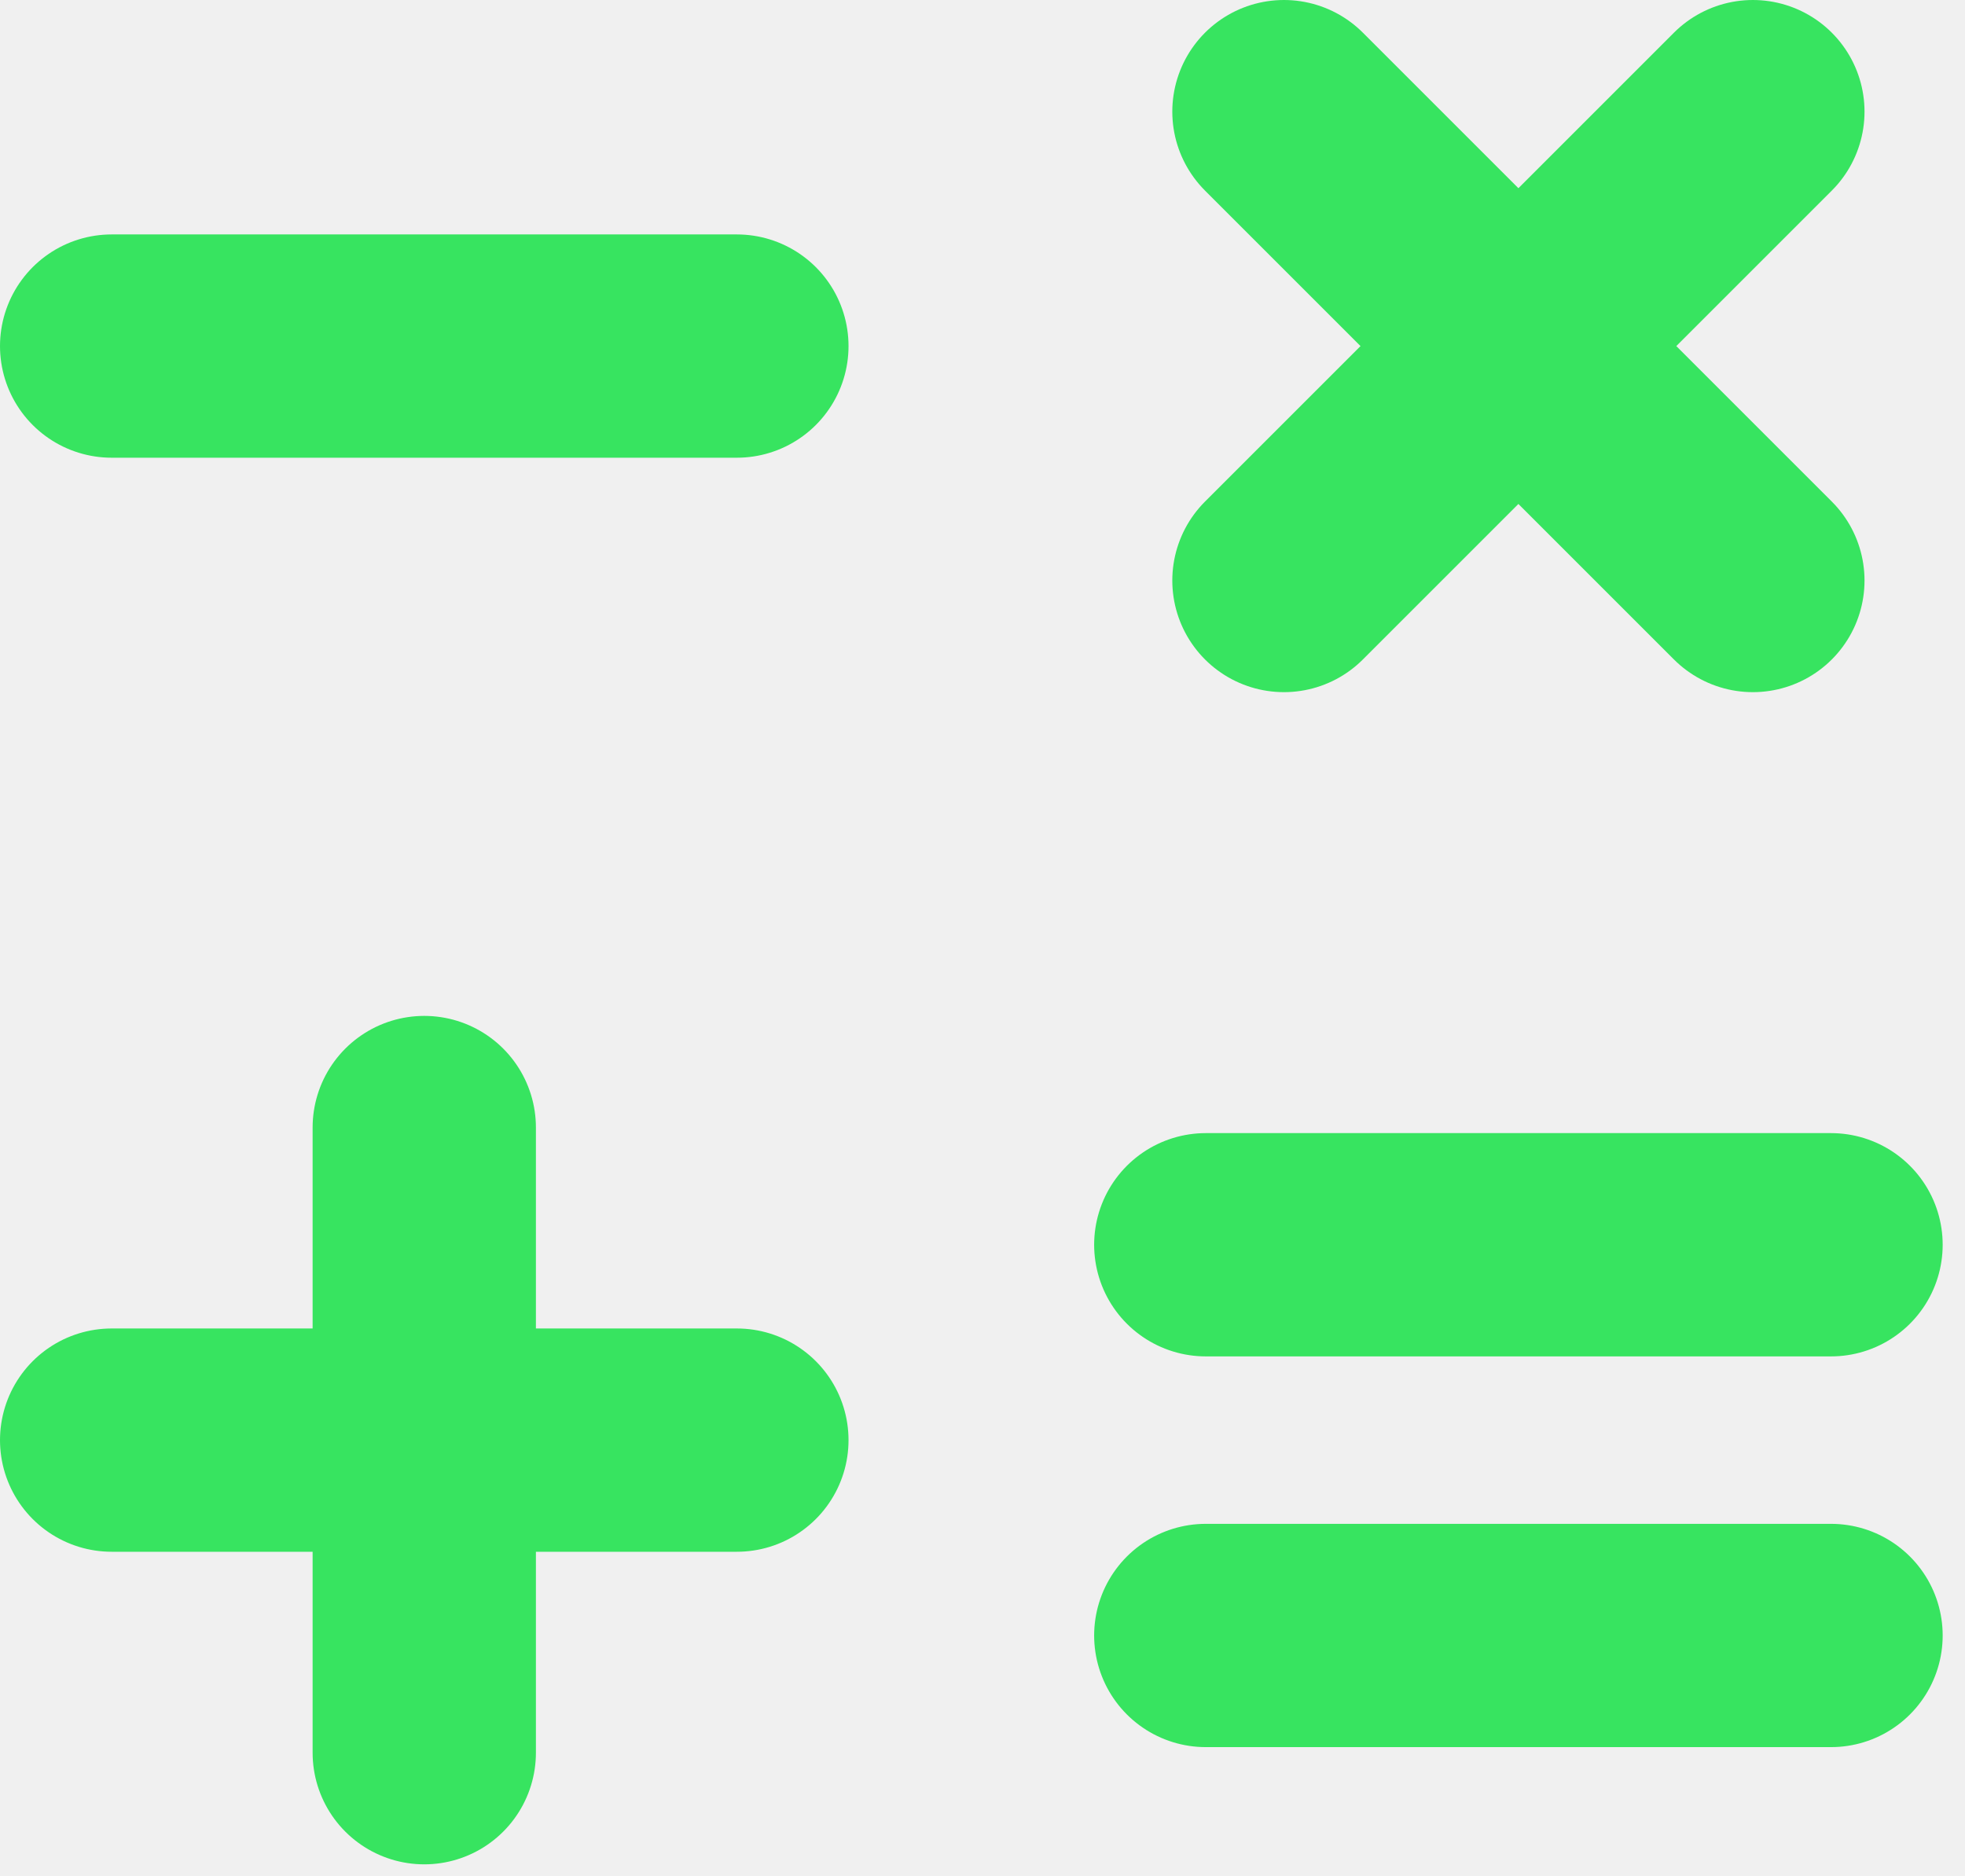
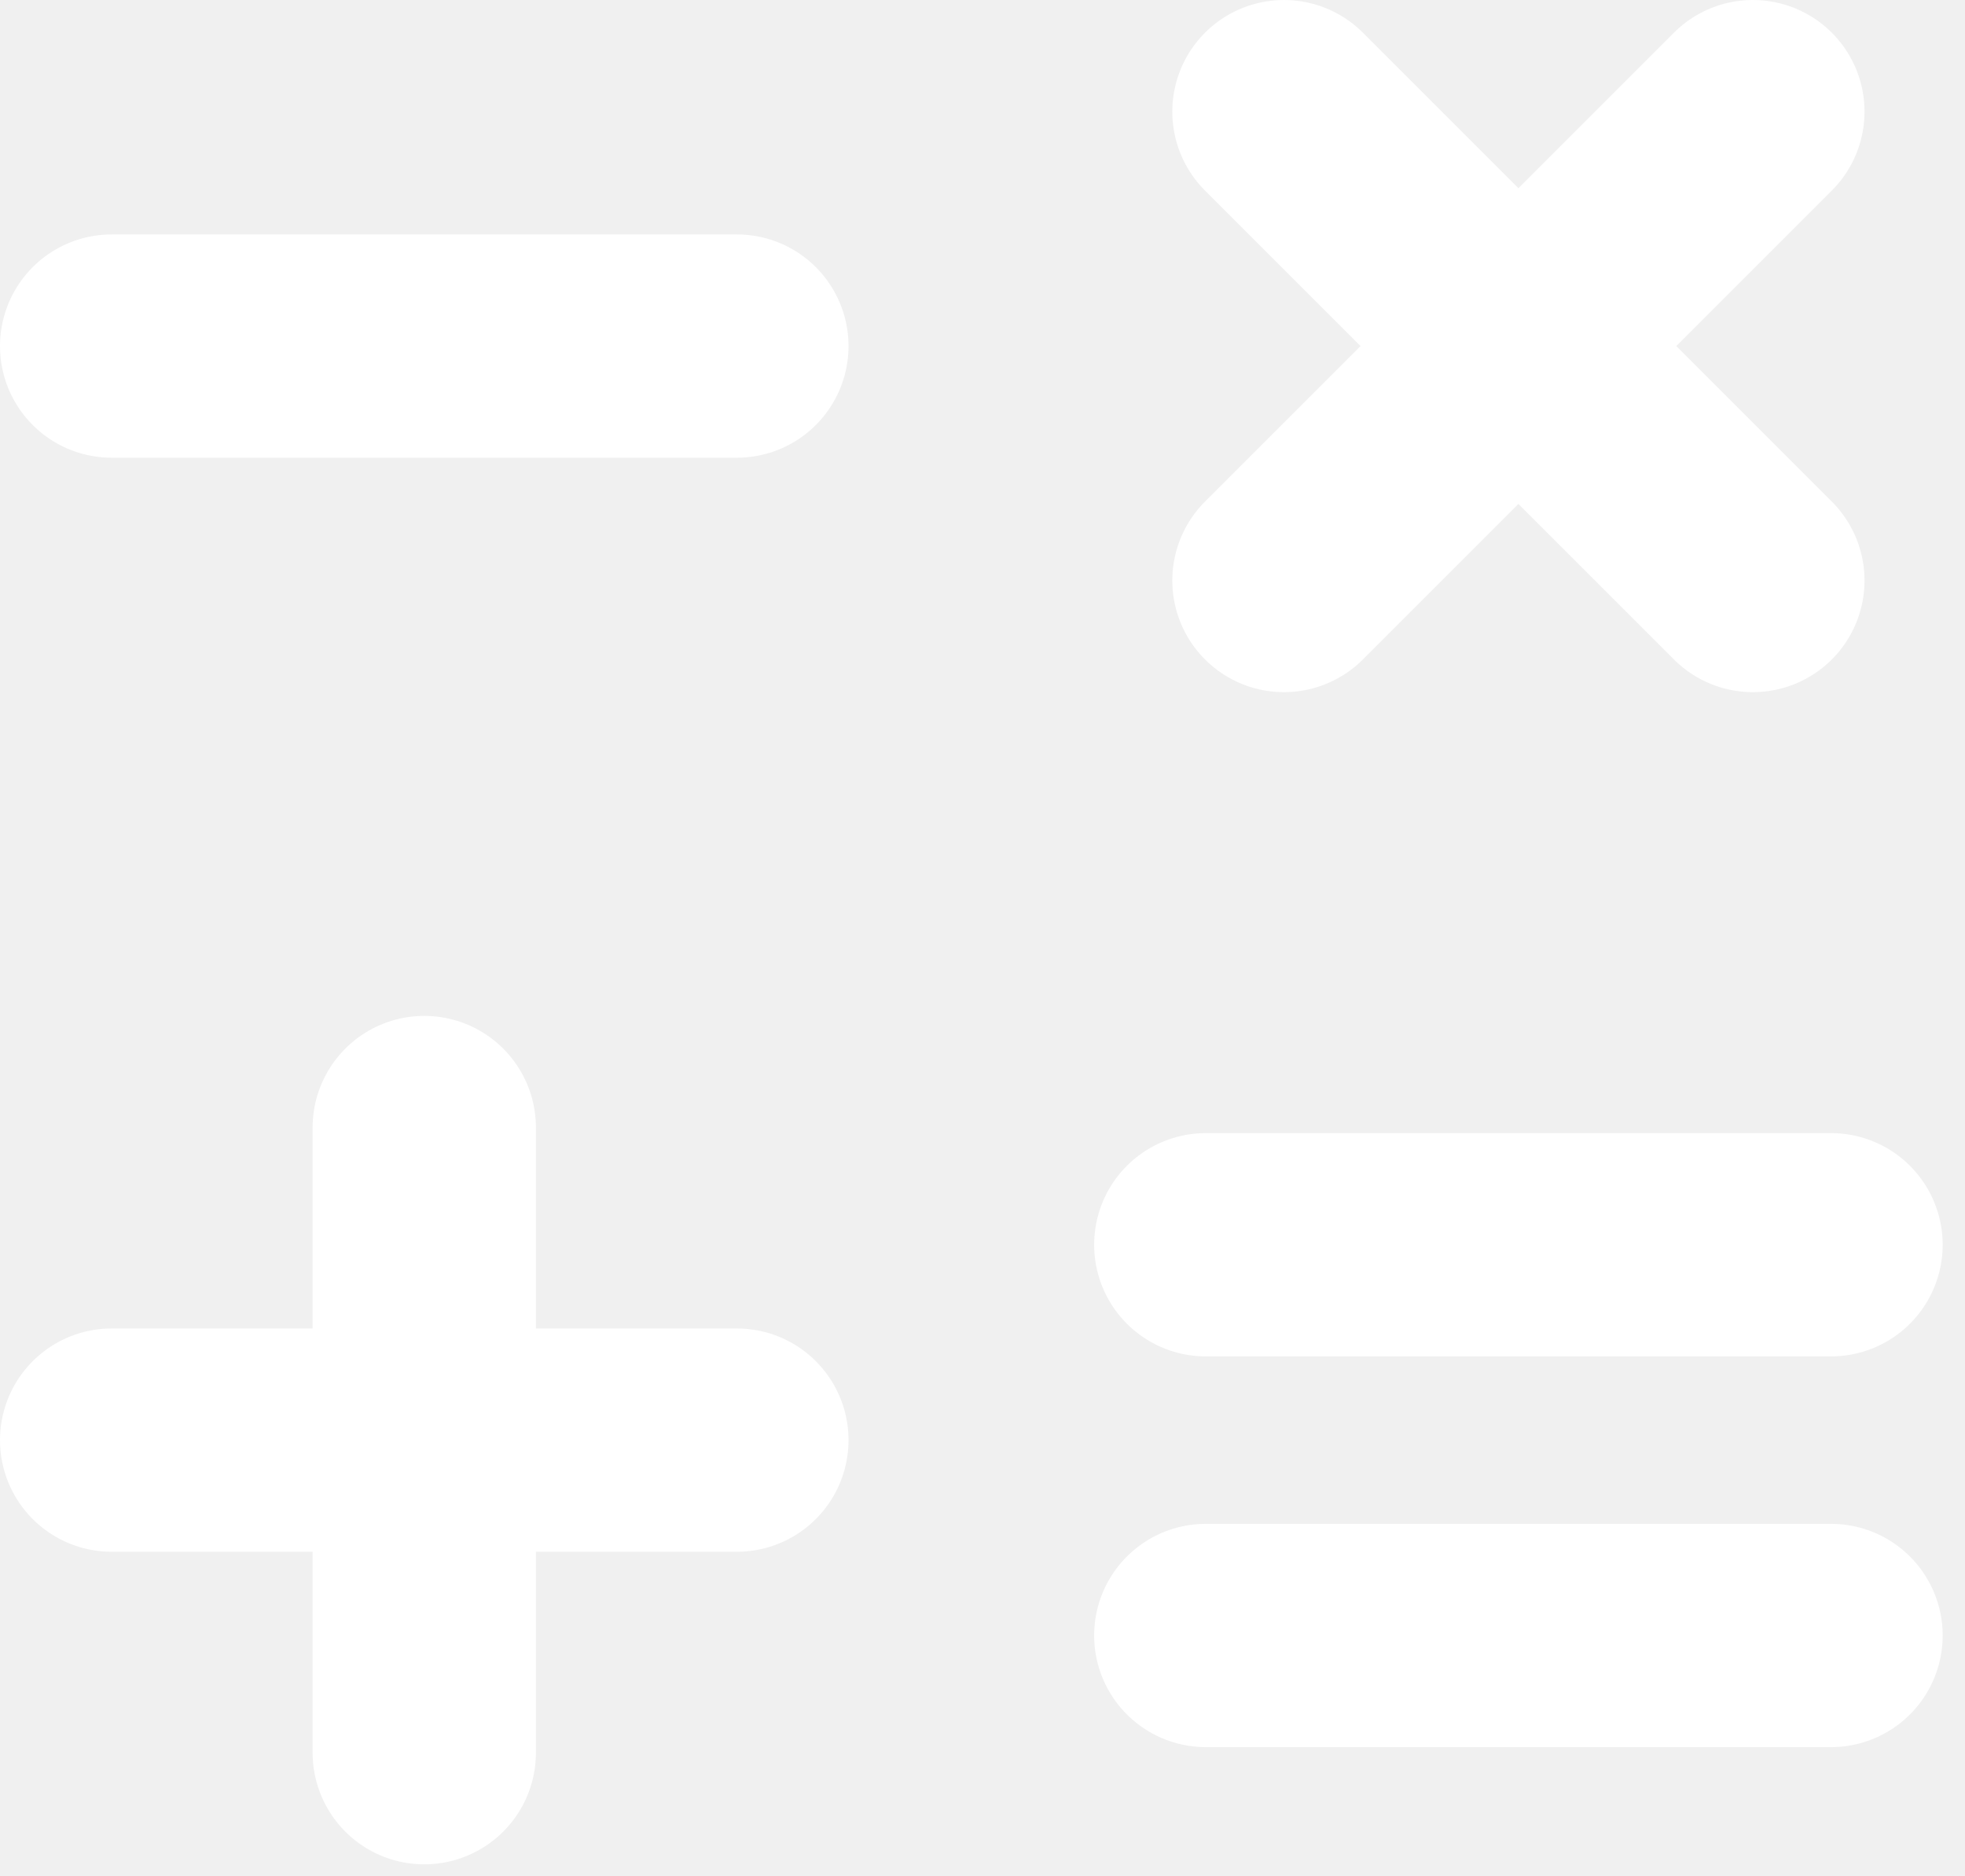
<svg xmlns="http://www.w3.org/2000/svg" width="44" height="42" viewBox="0 0 44 42" fill="none">
-   <path d="M2.5 7.75H16.5M9.5 25.25V39.25M2.5 32.25H16.5M27 27.875H41M27 36.625H41M28.75 2.5L39.25 13M39.25 2.5L28.75 13" stroke="#37E460" stroke-width="5" stroke-linecap="round" stroke-linejoin="round" />
+   <path d="M2.5 7.75H16.5M9.5 25.25V39.25M2.5 32.25H16.5M27 27.875H41M27 36.625H41M28.75 2.5L39.25 13M39.25 2.5L28.75 13" stroke="white" stroke-width="5" stroke-linecap="round" stroke-linejoin="round" />
</svg>
